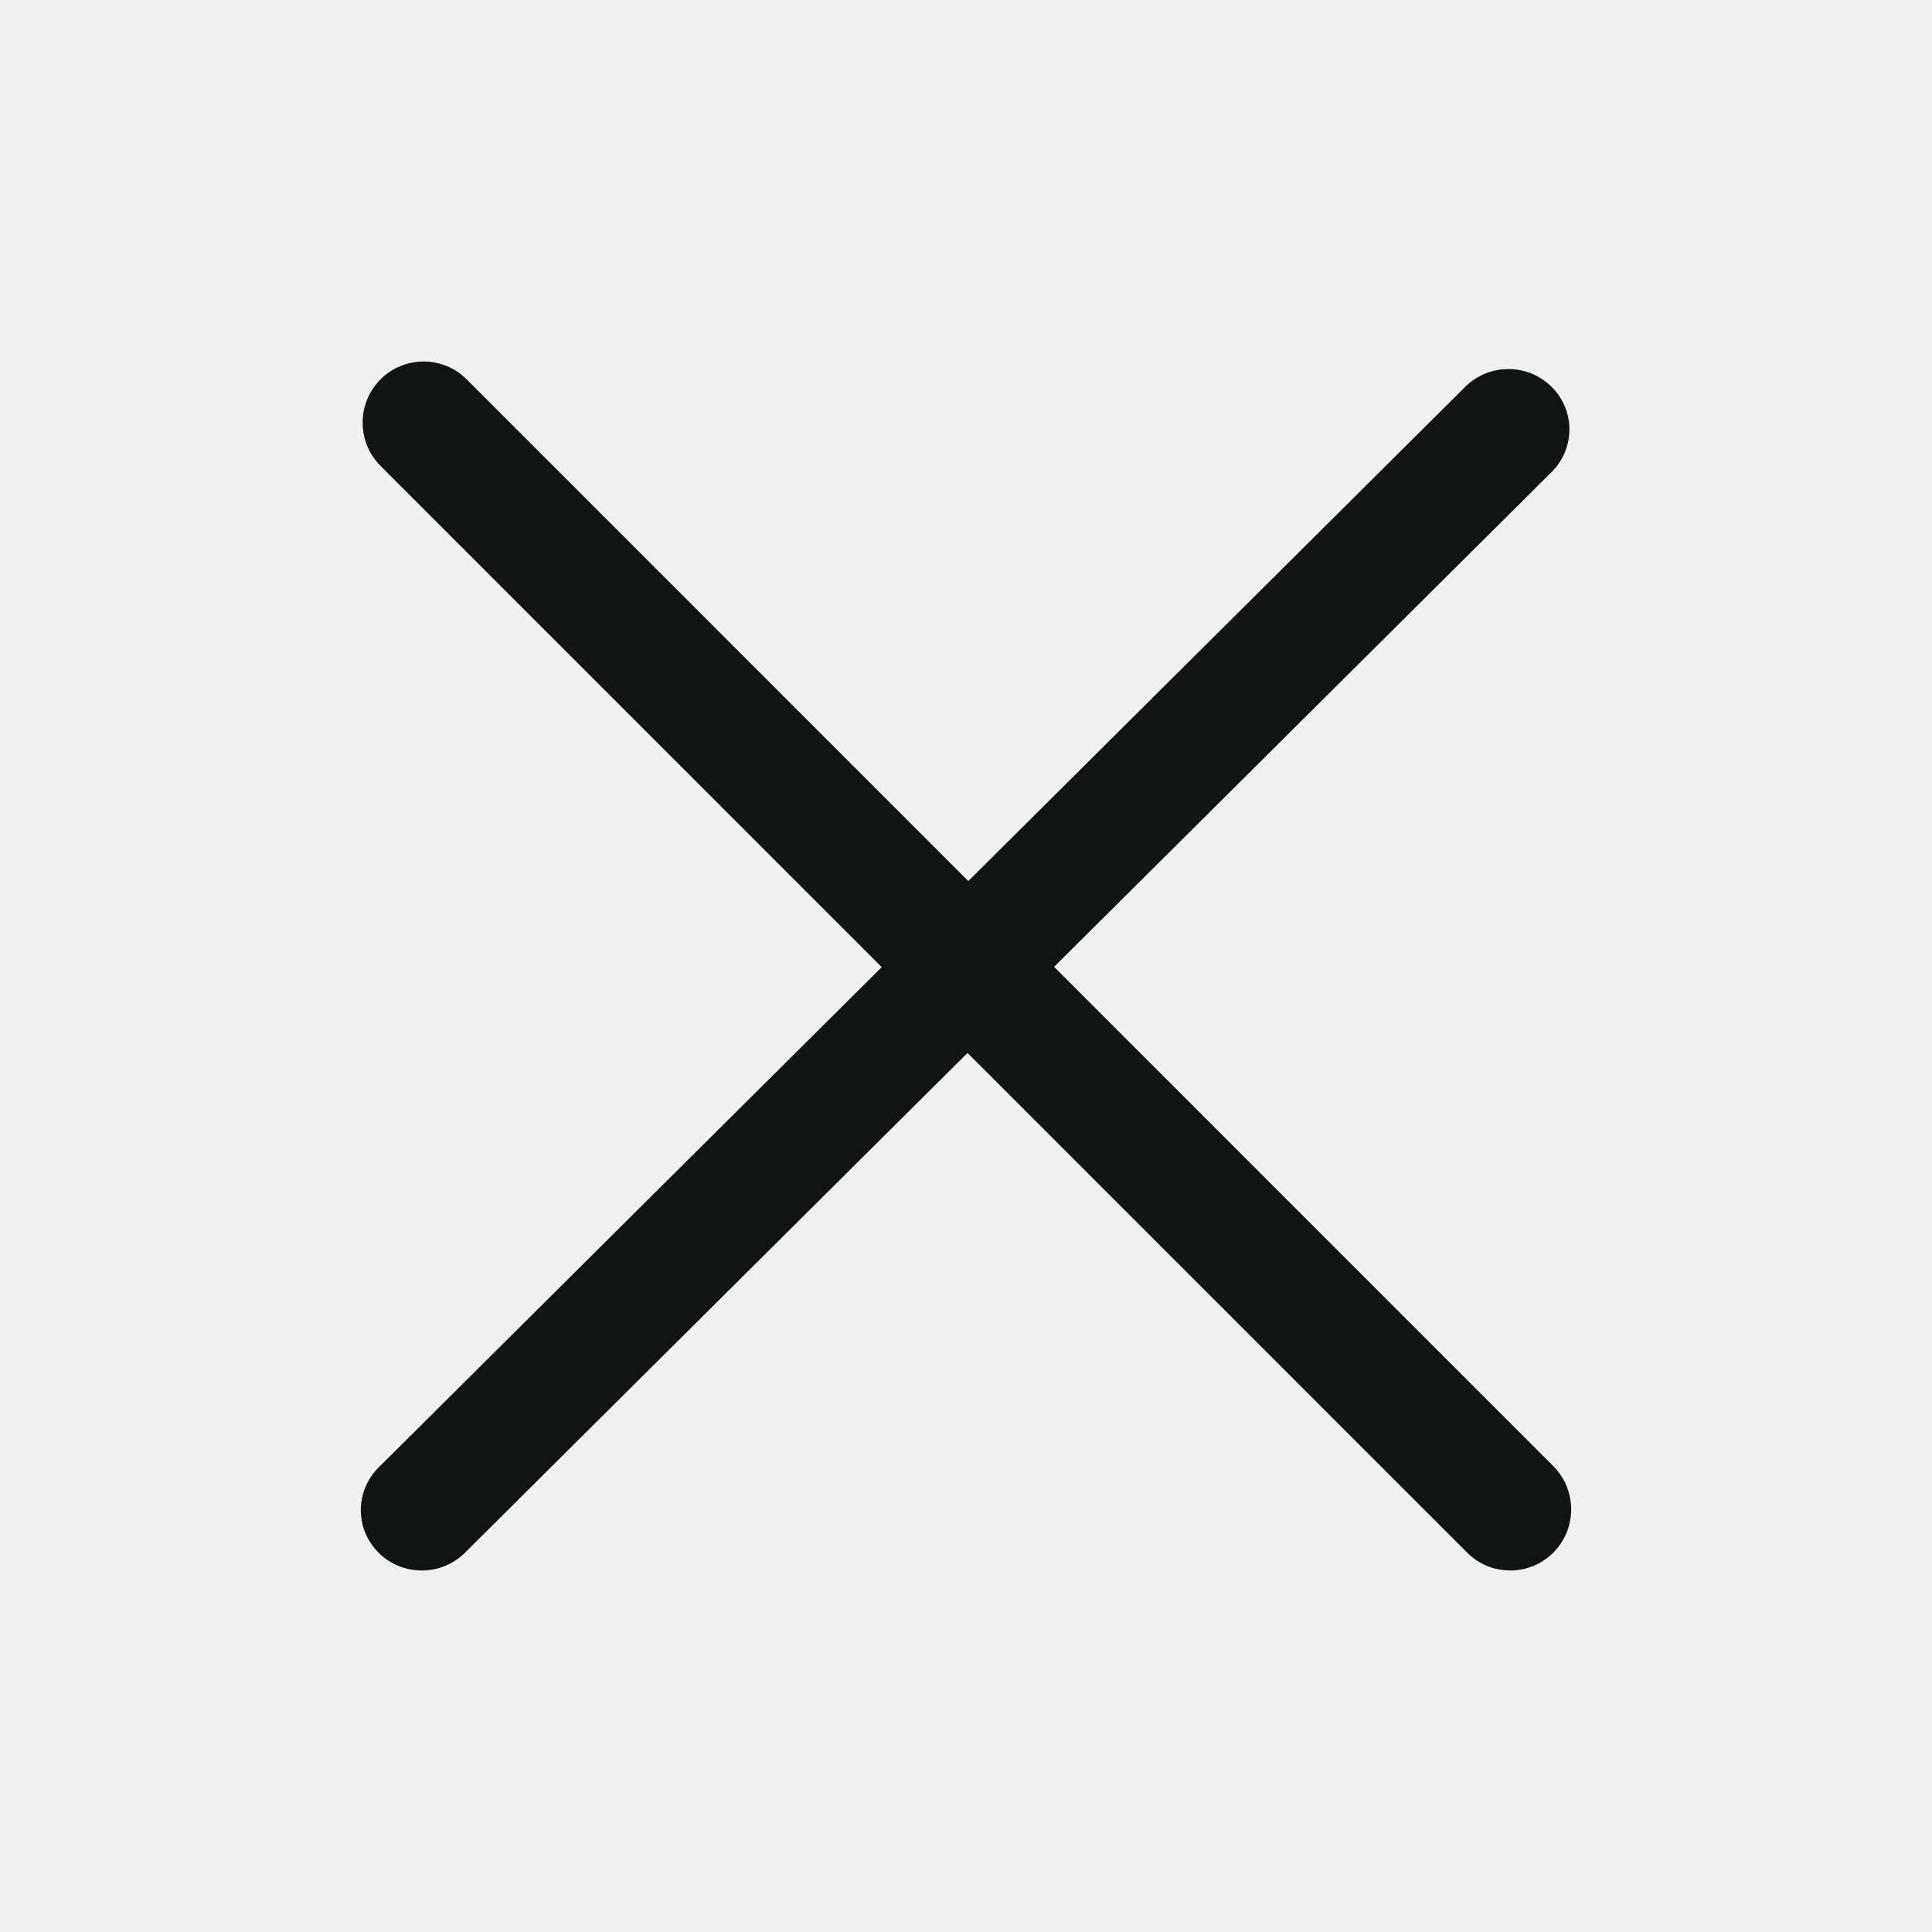
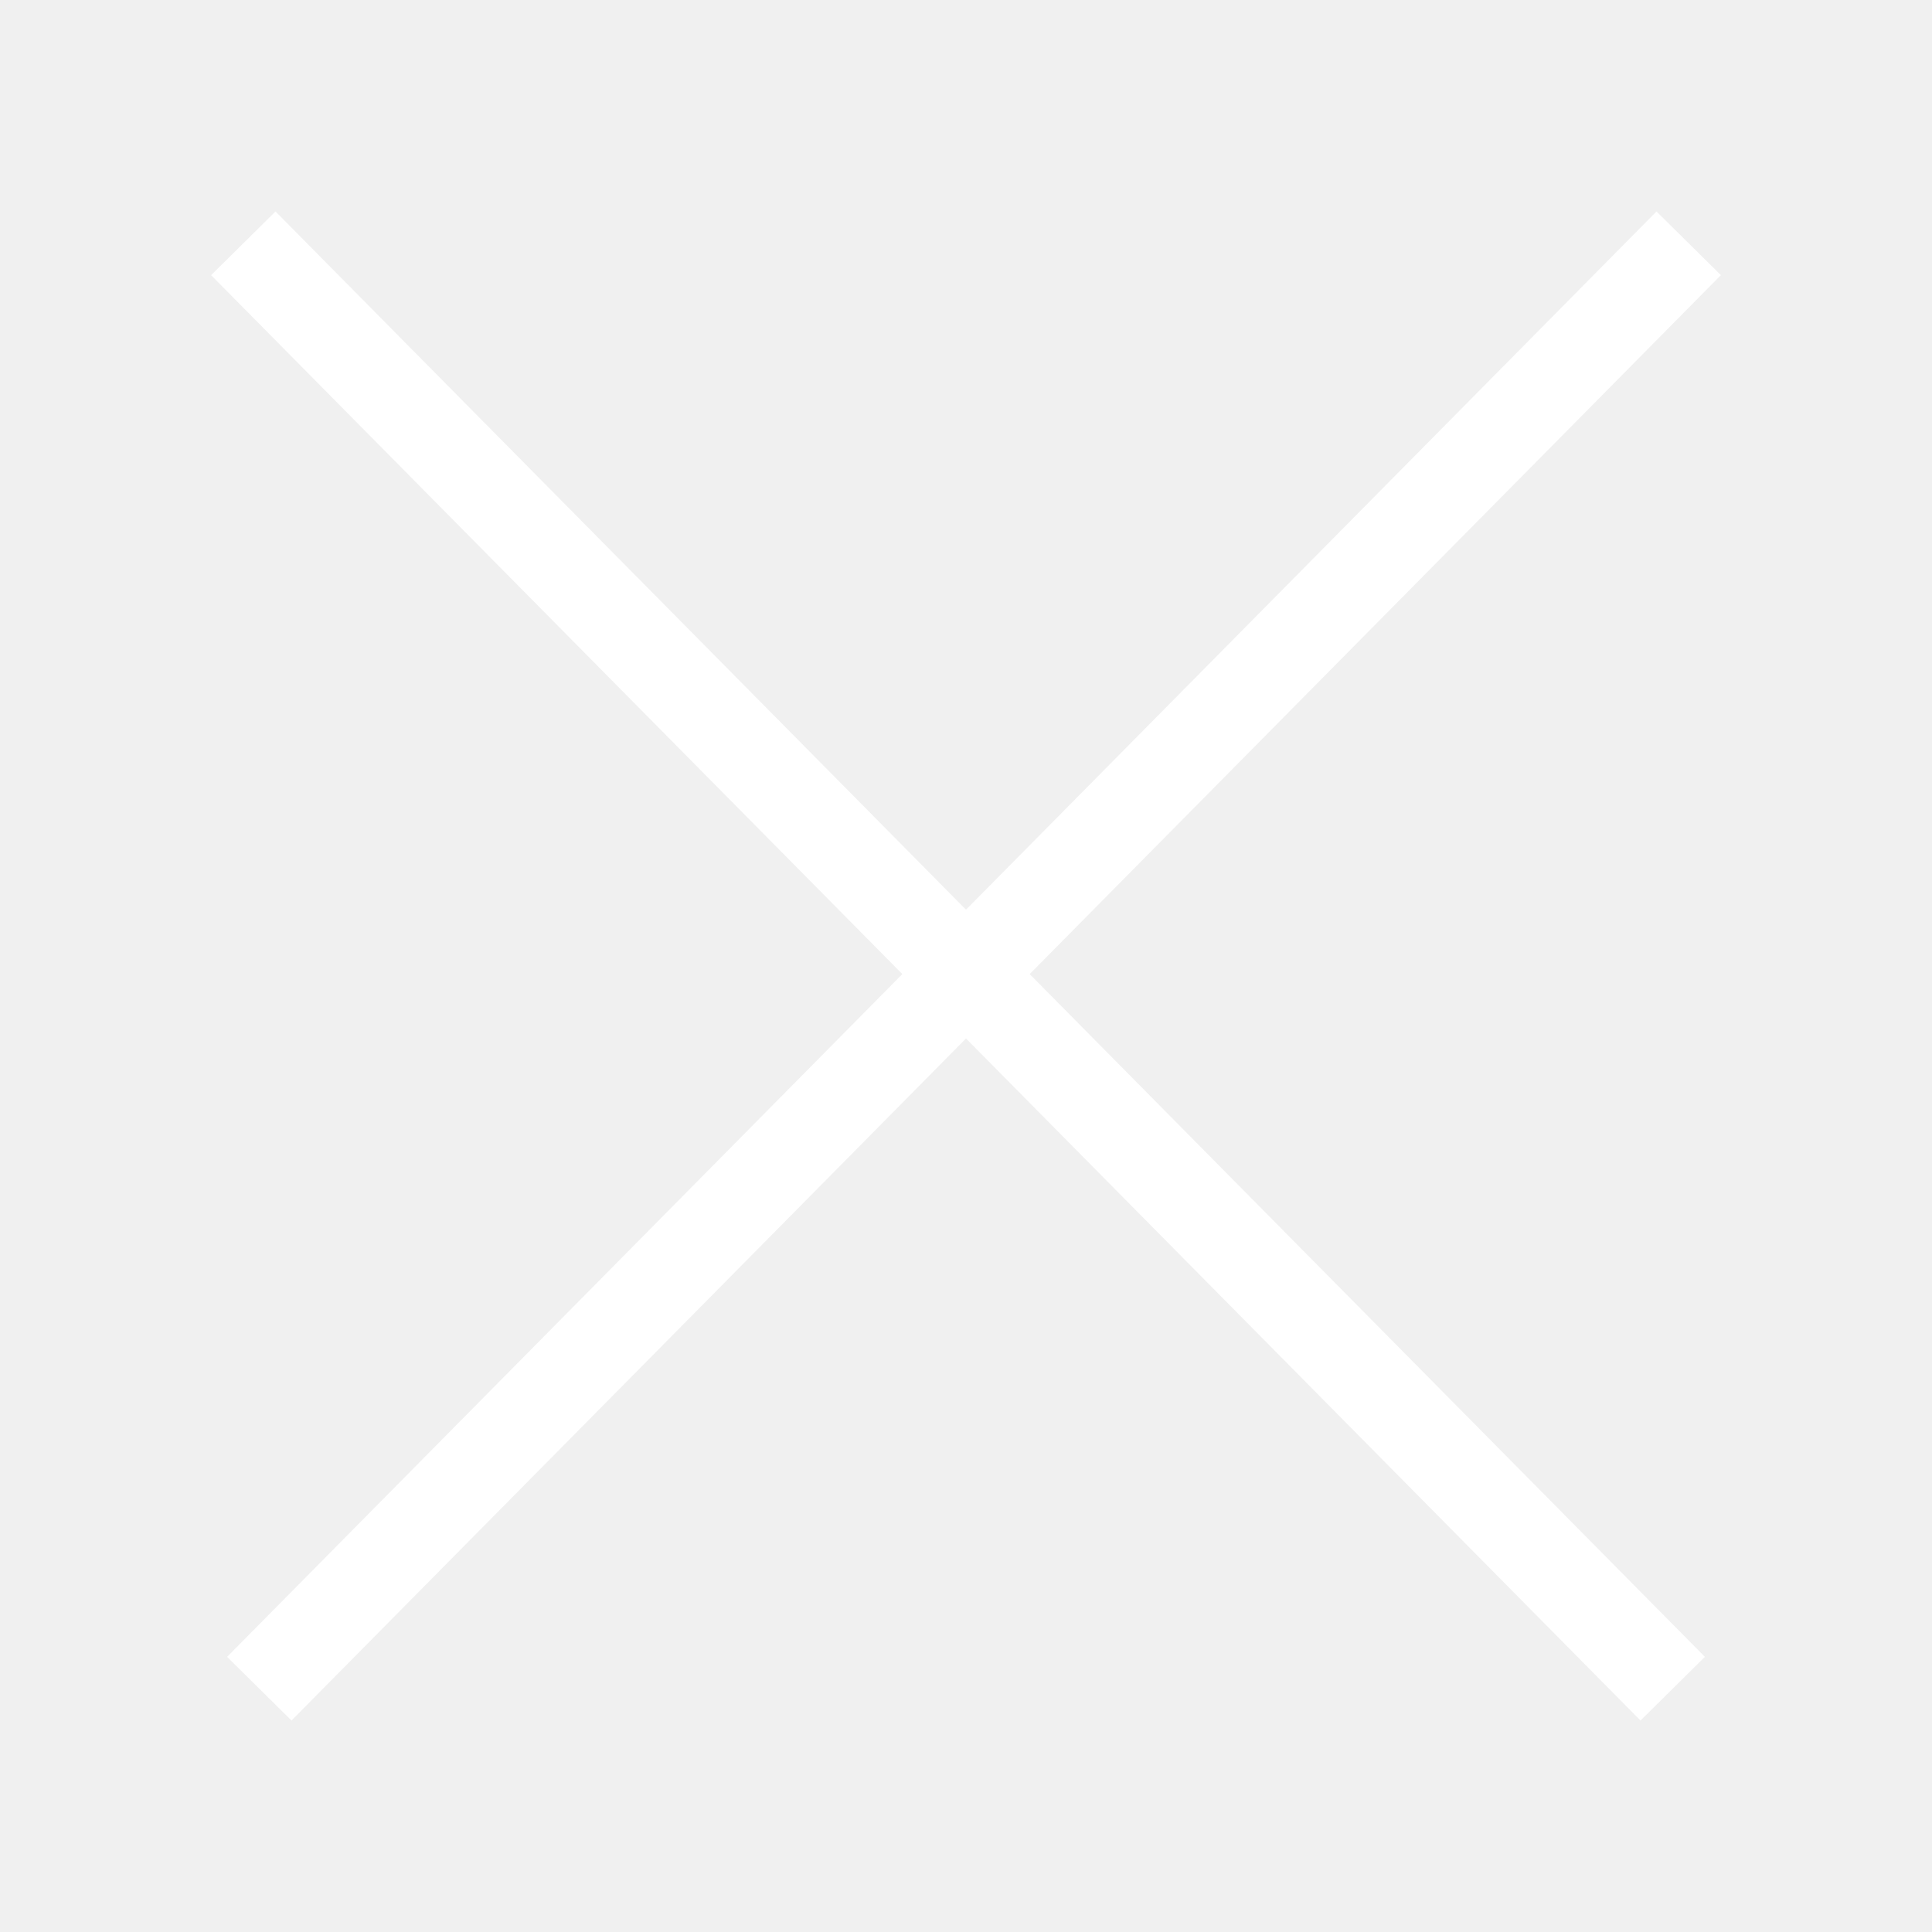
- <svg xmlns="http://www.w3.org/2000/svg" enable-background="new 0 0 32 32" id="Слой_1" version="1.1" viewBox="0 0 32 32" xml:space="preserve">
-   <path d="M17.459,16.014l8.239-8.194c0.395-0.391,0.395-1.024,0-1.414c-0.394-0.391-1.034-0.391-1.428,0  l-8.232,8.187L7.73,6.284c-0.394-0.395-1.034-0.395-1.428,0c-0.394,0.396-0.394,1.037,0,1.432l8.302,8.303l-8.332,8.286  c-0.394,0.391-0.394,1.024,0,1.414c0.394,0.391,1.034,0.391,1.428,0l8.325-8.279l8.275,8.276c0.394,0.395,1.034,0.395,1.428,0  c0.394-0.396,0.394-1.037,0-1.432L17.459,16.014z" fill="#121313" id="Close" />
-   <g />
-   <g />
-   <g />
-   <g />
-   <g />
-   <g />
+ <svg xmlns="http://www.w3.org/2000/svg" width="800px" height="800px" viewBox="0 0 64 64" stroke-width="3" stroke="#ffffff" fill="none">
+   <g id="SVGRepo_bgCarrier" stroke-width="0" />
+   <g id="SVGRepo_tracerCarrier" stroke-linecap="round" stroke-linejoin="round" />
+   <g id="SVGRepo_iconCarrier">
+     <line x1="8.06" y1="8.06" x2="55.41" y2="55.94" />
+     <line x1="55.94" y1="8.06" x2="8.59" y2="55.94" />
+   </g>
</svg>
